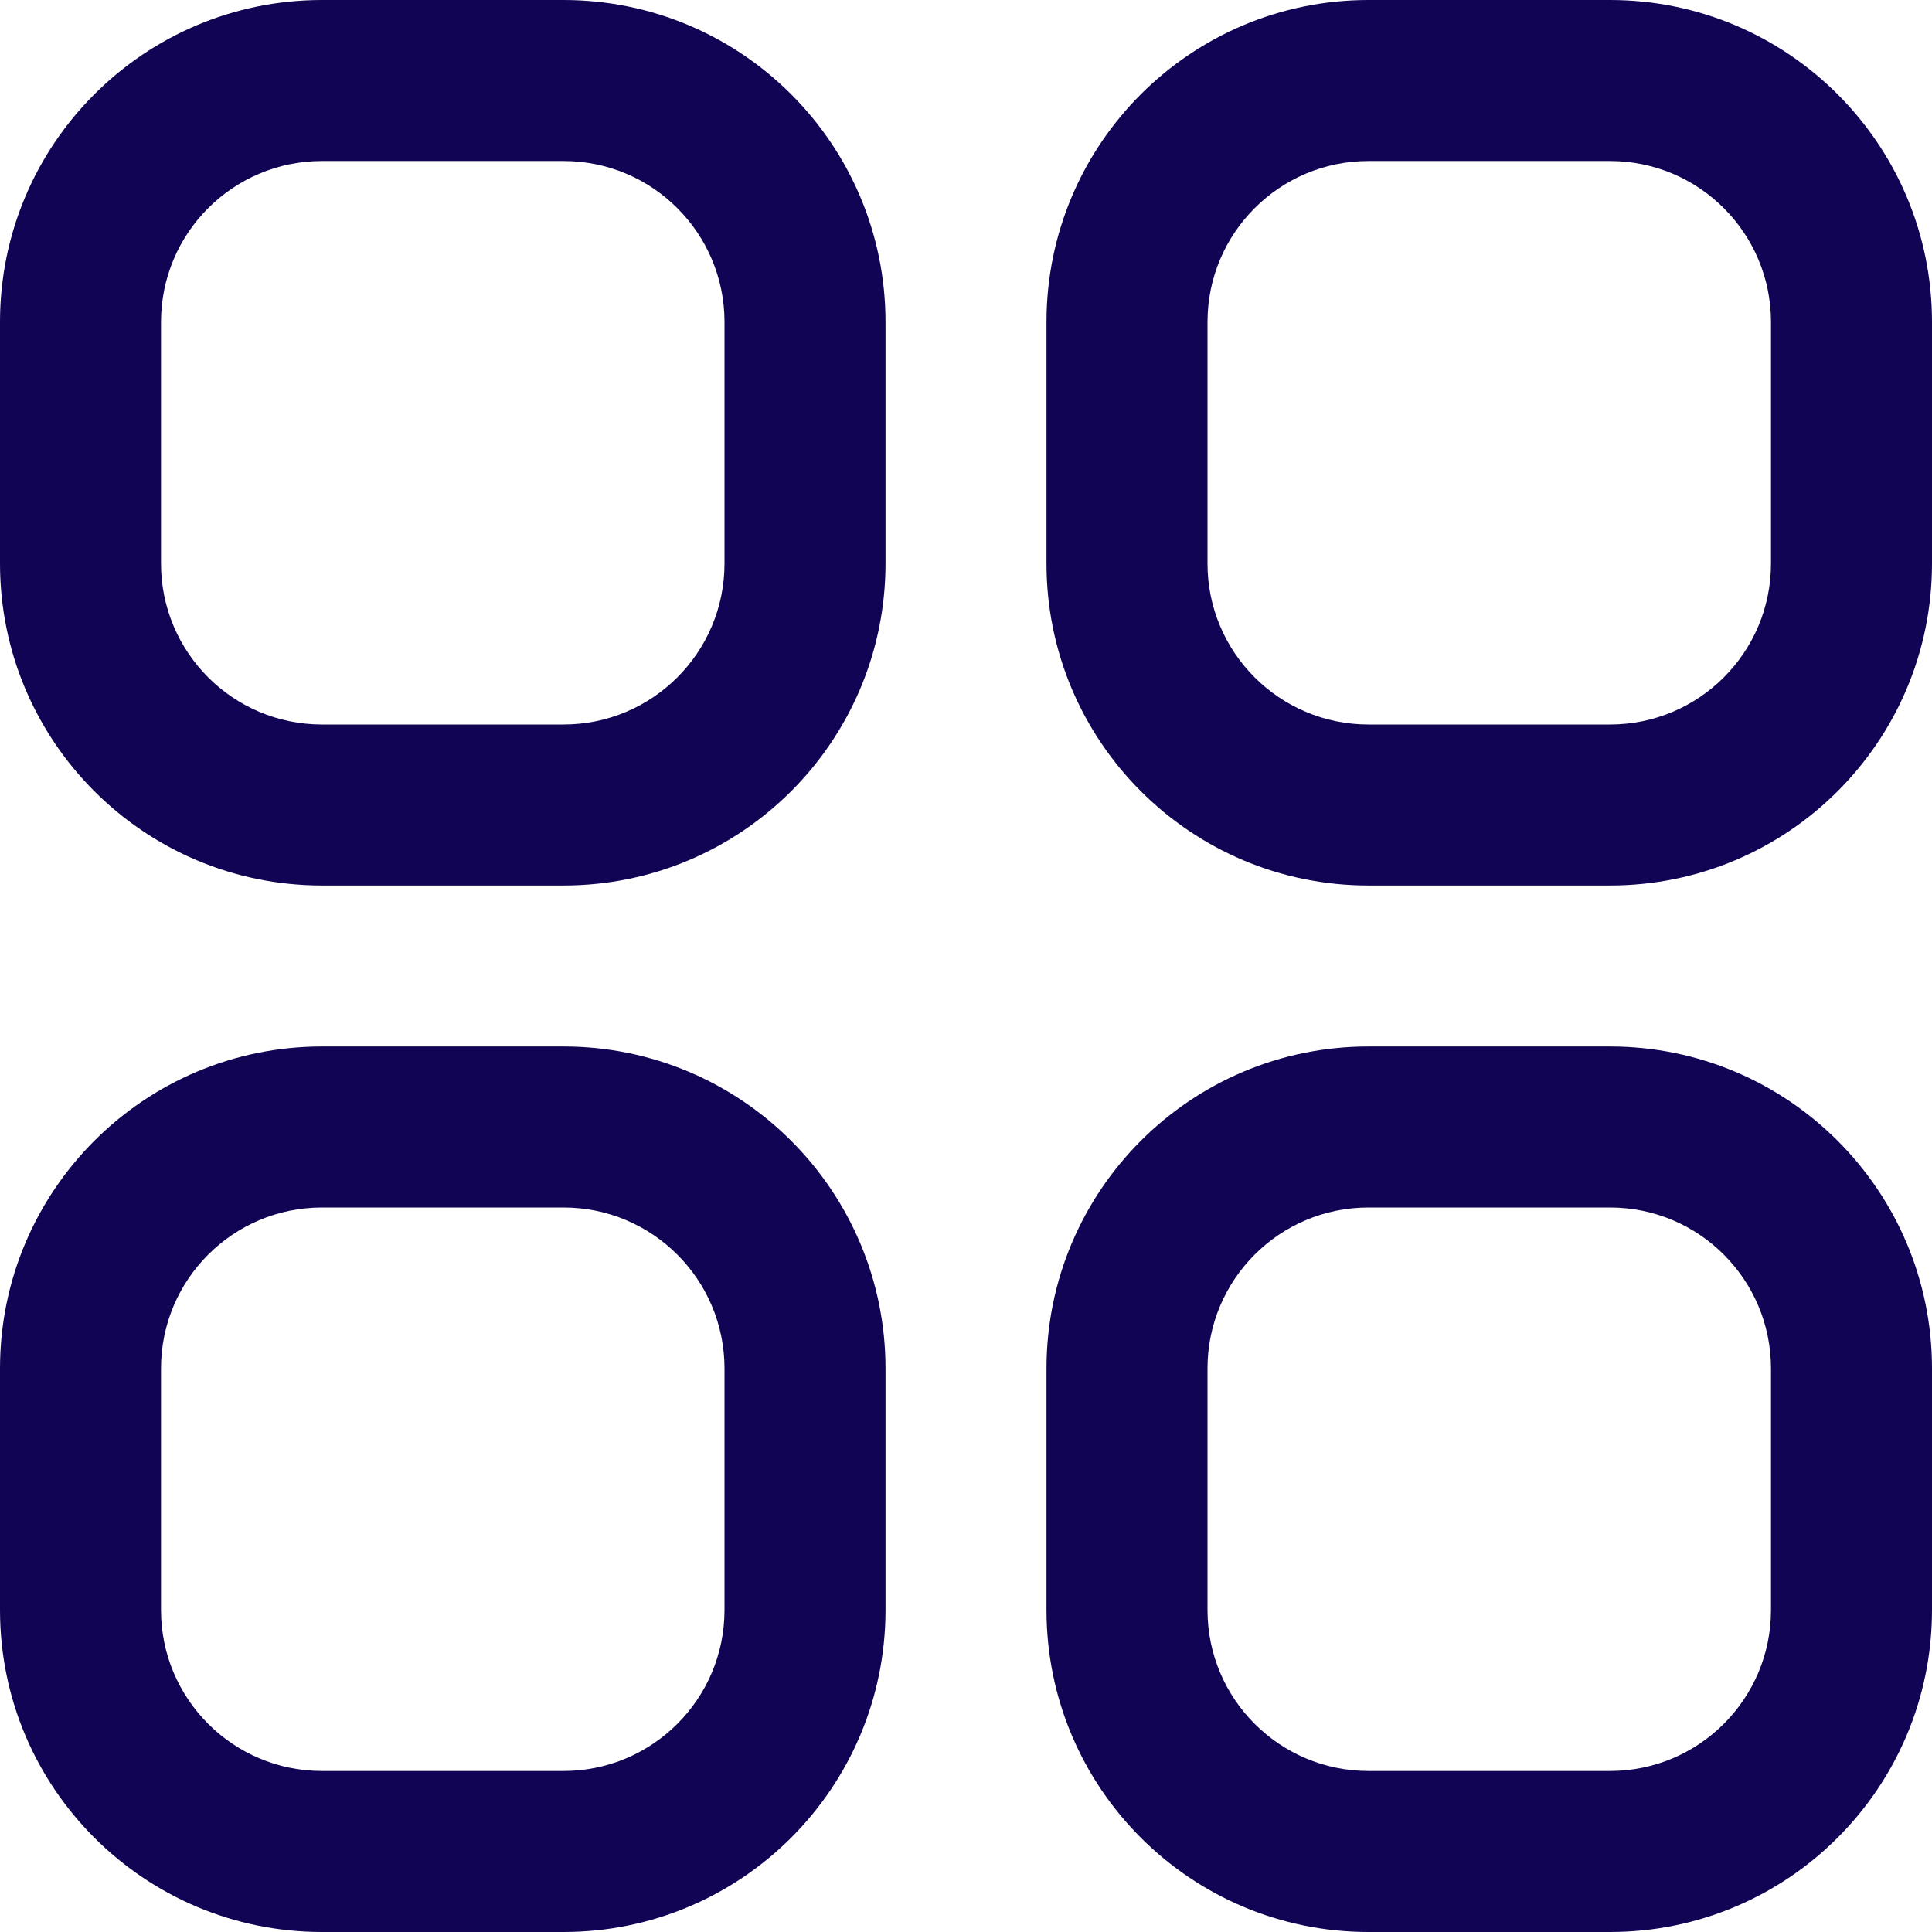
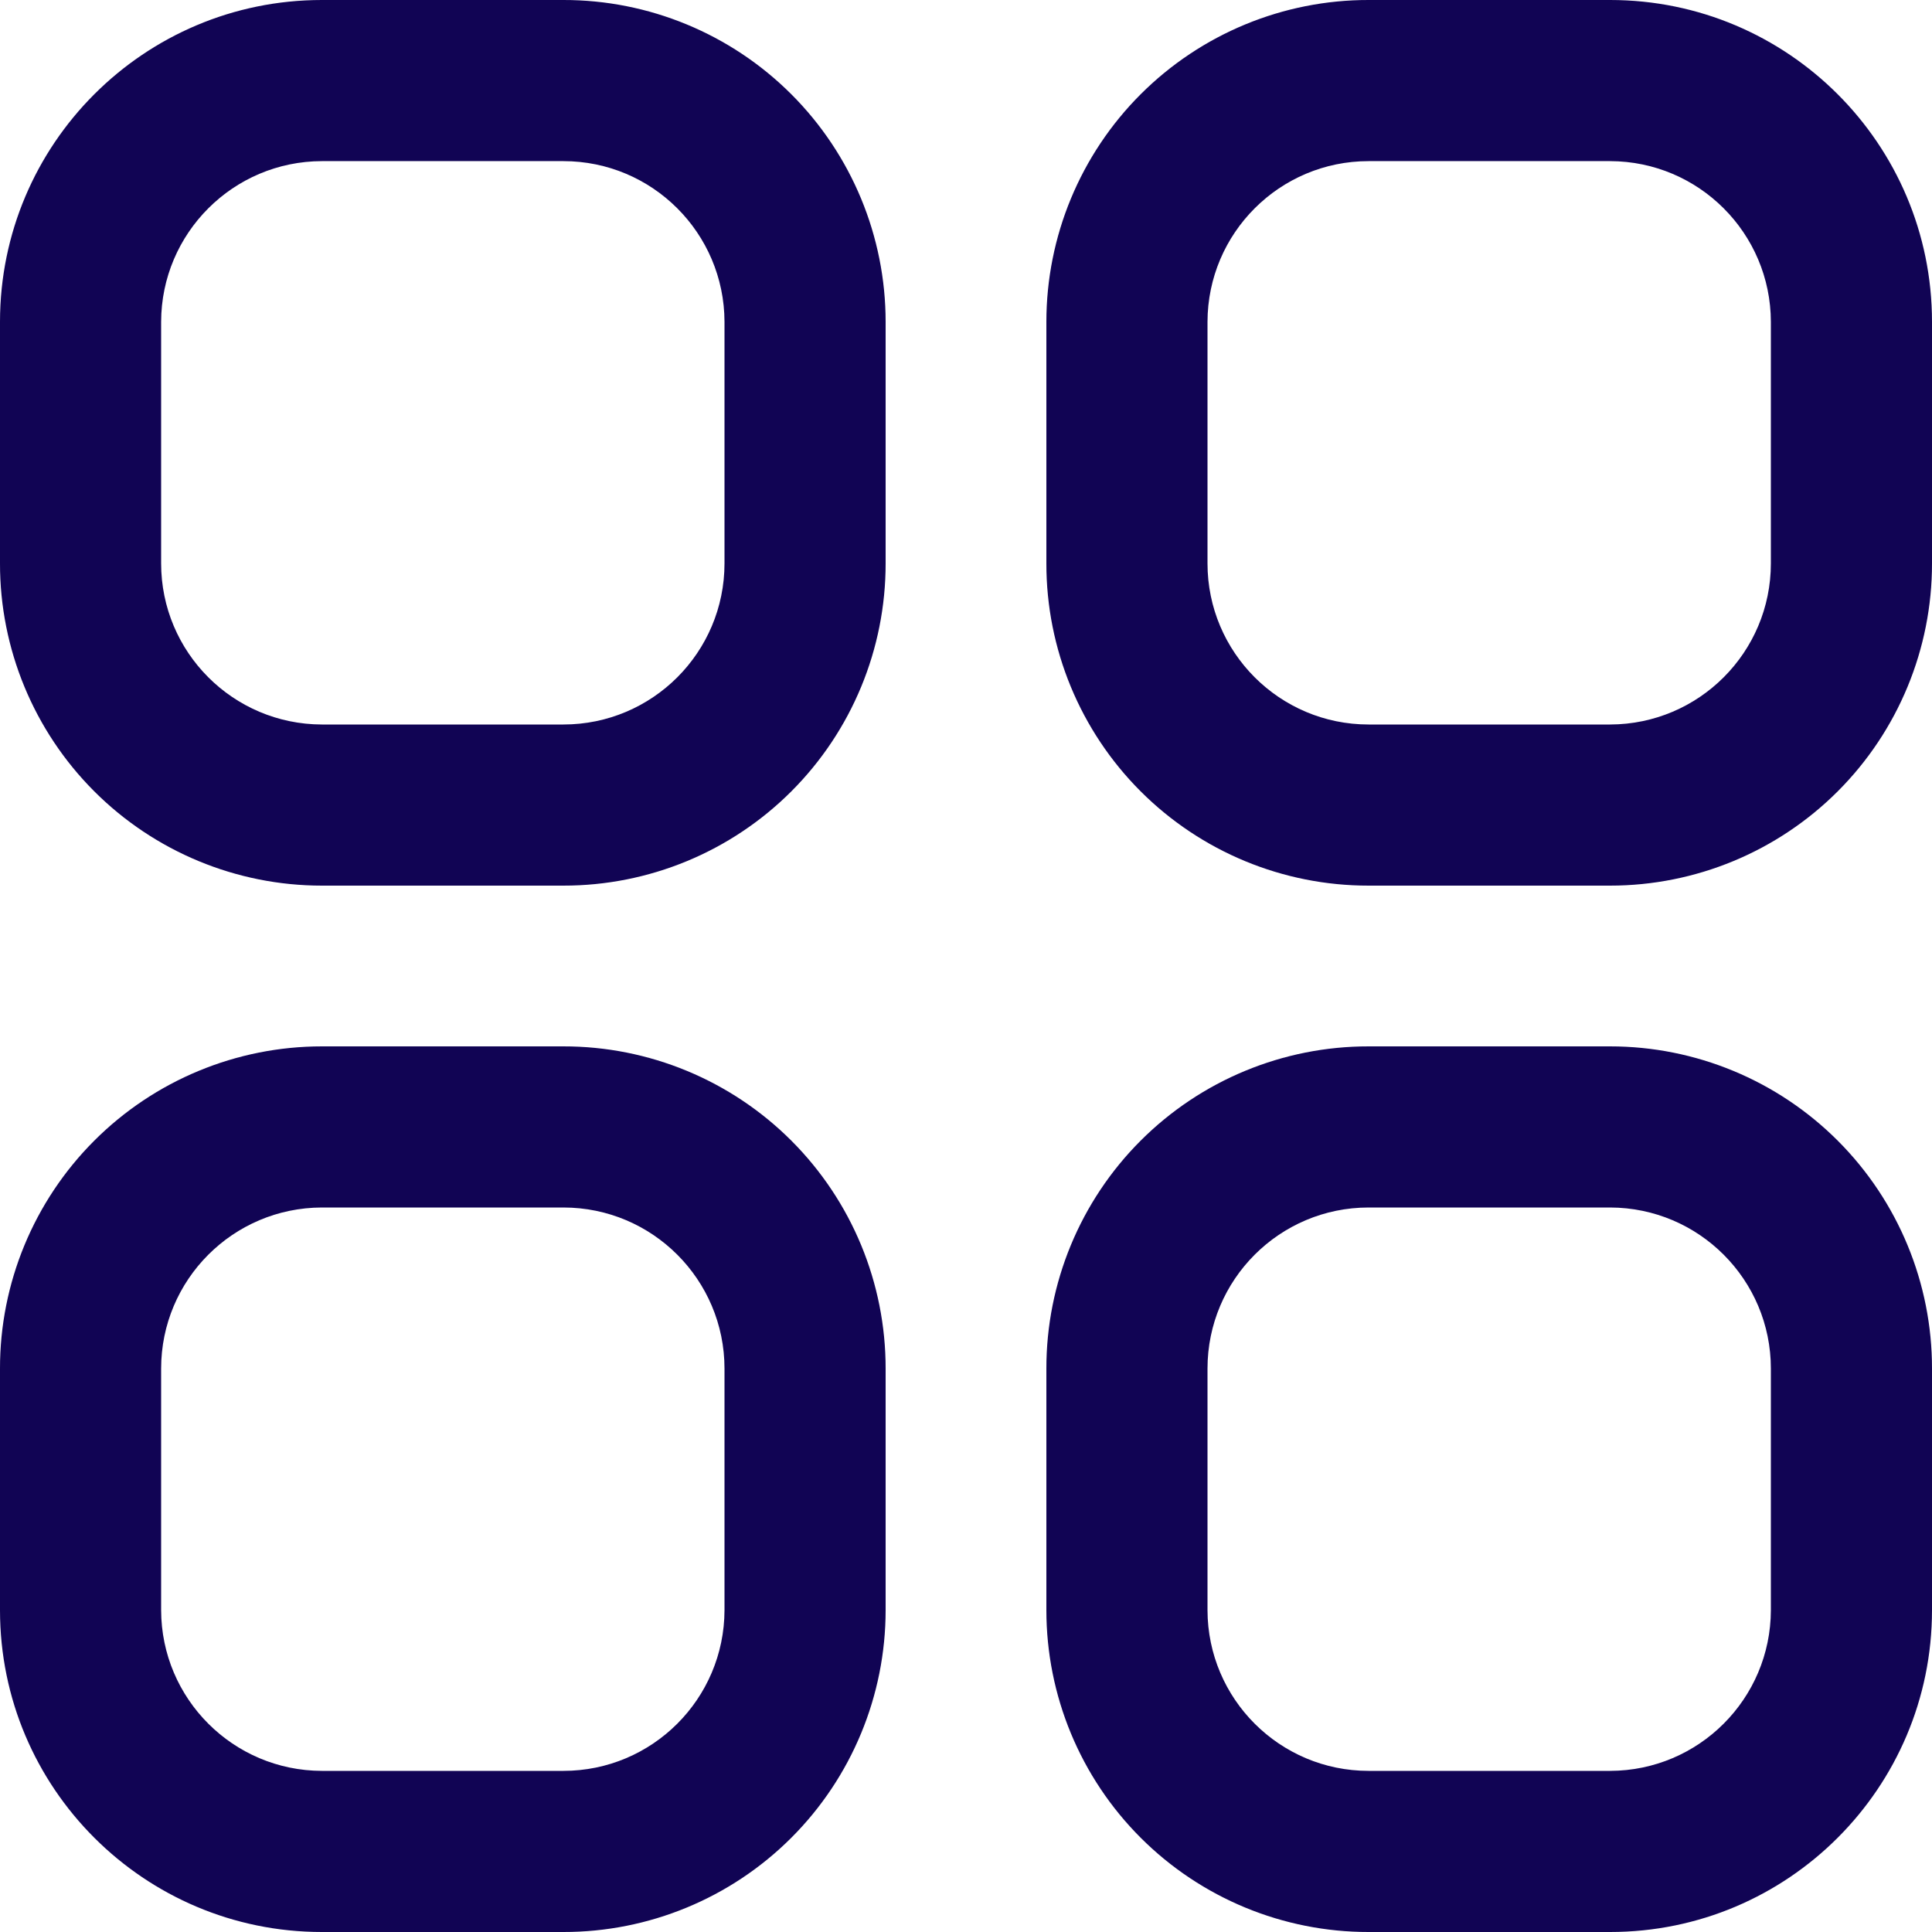
<svg xmlns="http://www.w3.org/2000/svg" id="Outline" viewBox="0 0 512 512">
  <defs>
-     <style>.cls-1{fill:#110454;}</style>
+     <style>.cls-1{fill:#110454}</style>
  </defs>
-   <path class="cls-1" d="M149.33,0h-64A85.34,85.34,0,0,0,0,85.33v64a85.34,85.34,0,0,0,85.33,85.34h64a85.34,85.34,0,0,0,85.34-85.34v-64A85.34,85.34,0,0,0,149.33,0ZM192,149.33A42.66,42.66,0,0,1,149.33,192h-64a42.66,42.66,0,0,1-42.66-42.67v-64A42.66,42.66,0,0,1,85.33,42.67h64A42.66,42.66,0,0,1,192,85.33Z" />
-   <path class="cls-1" d="M426.67,0h-64a85.34,85.34,0,0,0-85.34,85.33v64a85.34,85.34,0,0,0,85.34,85.34h64A85.34,85.34,0,0,0,512,149.33v-64A85.34,85.34,0,0,0,426.67,0Zm42.66,149.33A42.66,42.66,0,0,1,426.67,192h-64A42.66,42.66,0,0,1,320,149.33v-64a42.66,42.66,0,0,1,42.67-42.66h64a42.66,42.66,0,0,1,42.66,42.66Z" />
-   <path class="cls-1" d="M149.33,277.33h-64A85.34,85.34,0,0,0,0,362.67v64A85.34,85.34,0,0,0,85.33,512h64a85.34,85.34,0,0,0,85.34-85.33v-64A85.34,85.34,0,0,0,149.33,277.33ZM192,426.67a42.66,42.66,0,0,1-42.67,42.66h-64a42.66,42.66,0,0,1-42.66-42.66v-64A42.66,42.66,0,0,1,85.33,320h64A42.66,42.66,0,0,1,192,362.67Z" />
-   <path class="cls-1" d="M426.67,277.33h-64a85.34,85.34,0,0,0-85.34,85.34v64A85.34,85.34,0,0,0,362.67,512h64A85.34,85.34,0,0,0,512,426.67v-64A85.34,85.34,0,0,0,426.67,277.33Zm42.66,149.34a42.66,42.66,0,0,1-42.66,42.66h-64A42.66,42.66,0,0,1,320,426.67v-64A42.66,42.66,0,0,1,362.67,320h64a42.66,42.66,0,0,1,42.66,42.67Z" />
+   <path class="cls-1" d="M149.3 0h-64A85.3 85.3 0 0 0 0 85.3v64a85.3 85.3 0 0 0 85.3 85.4h64a85.3 85.3 0 0 0 85.4-85.4v-64A85.3 85.3 0 0 0 149.3 0ZM192 149.3a42.7 42.7 0 0 1-42.7 42.7h-64a42.7 42.7 0 0 1-42.6-42.7v-64a42.7 42.7 0 0 1 42.6-42.6h64A42.7 42.7 0 0 1 192 85.3ZM426.7 0h-64a85.3 85.3 0 0 0-85.4 85.3v64a85.3 85.3 0 0 0 85.4 85.4h64a85.3 85.3 0 0 0 85.3-85.4v-64A85.3 85.3 0 0 0 426.7 0Zm42.6 149.3a42.7 42.7 0 0 1-42.6 42.7h-64a42.7 42.7 0 0 1-42.7-42.7v-64a42.7 42.7 0 0 1 42.7-42.6h64a42.7 42.7 0 0 1 42.6 42.6ZM149.3 277.3h-64A85.3 85.3 0 0 0 0 362.7v64A85.3 85.3 0 0 0 85.3 512h64a85.3 85.3 0 0 0 85.4-85.3v-64a85.3 85.3 0 0 0-85.4-85.4ZM192 426.7a42.7 42.7 0 0 1-42.7 42.6h-64a42.7 42.7 0 0 1-42.6-42.6v-64A42.7 42.7 0 0 1 85.3 320h64a42.7 42.7 0 0 1 42.7 42.7ZM426.7 277.3h-64a85.3 85.3 0 0 0-85.4 85.4v64a85.3 85.3 0 0 0 85.4 85.3h64a85.3 85.3 0 0 0 85.3-85.3v-64a85.3 85.3 0 0 0-85.3-85.4Zm42.6 149.4a42.7 42.7 0 0 1-42.6 42.6h-64a42.7 42.7 0 0 1-42.7-42.6v-64a42.7 42.7 0 0 1 42.7-42.7h64a42.7 42.7 0 0 1 42.6 42.7Z" />
</svg>
